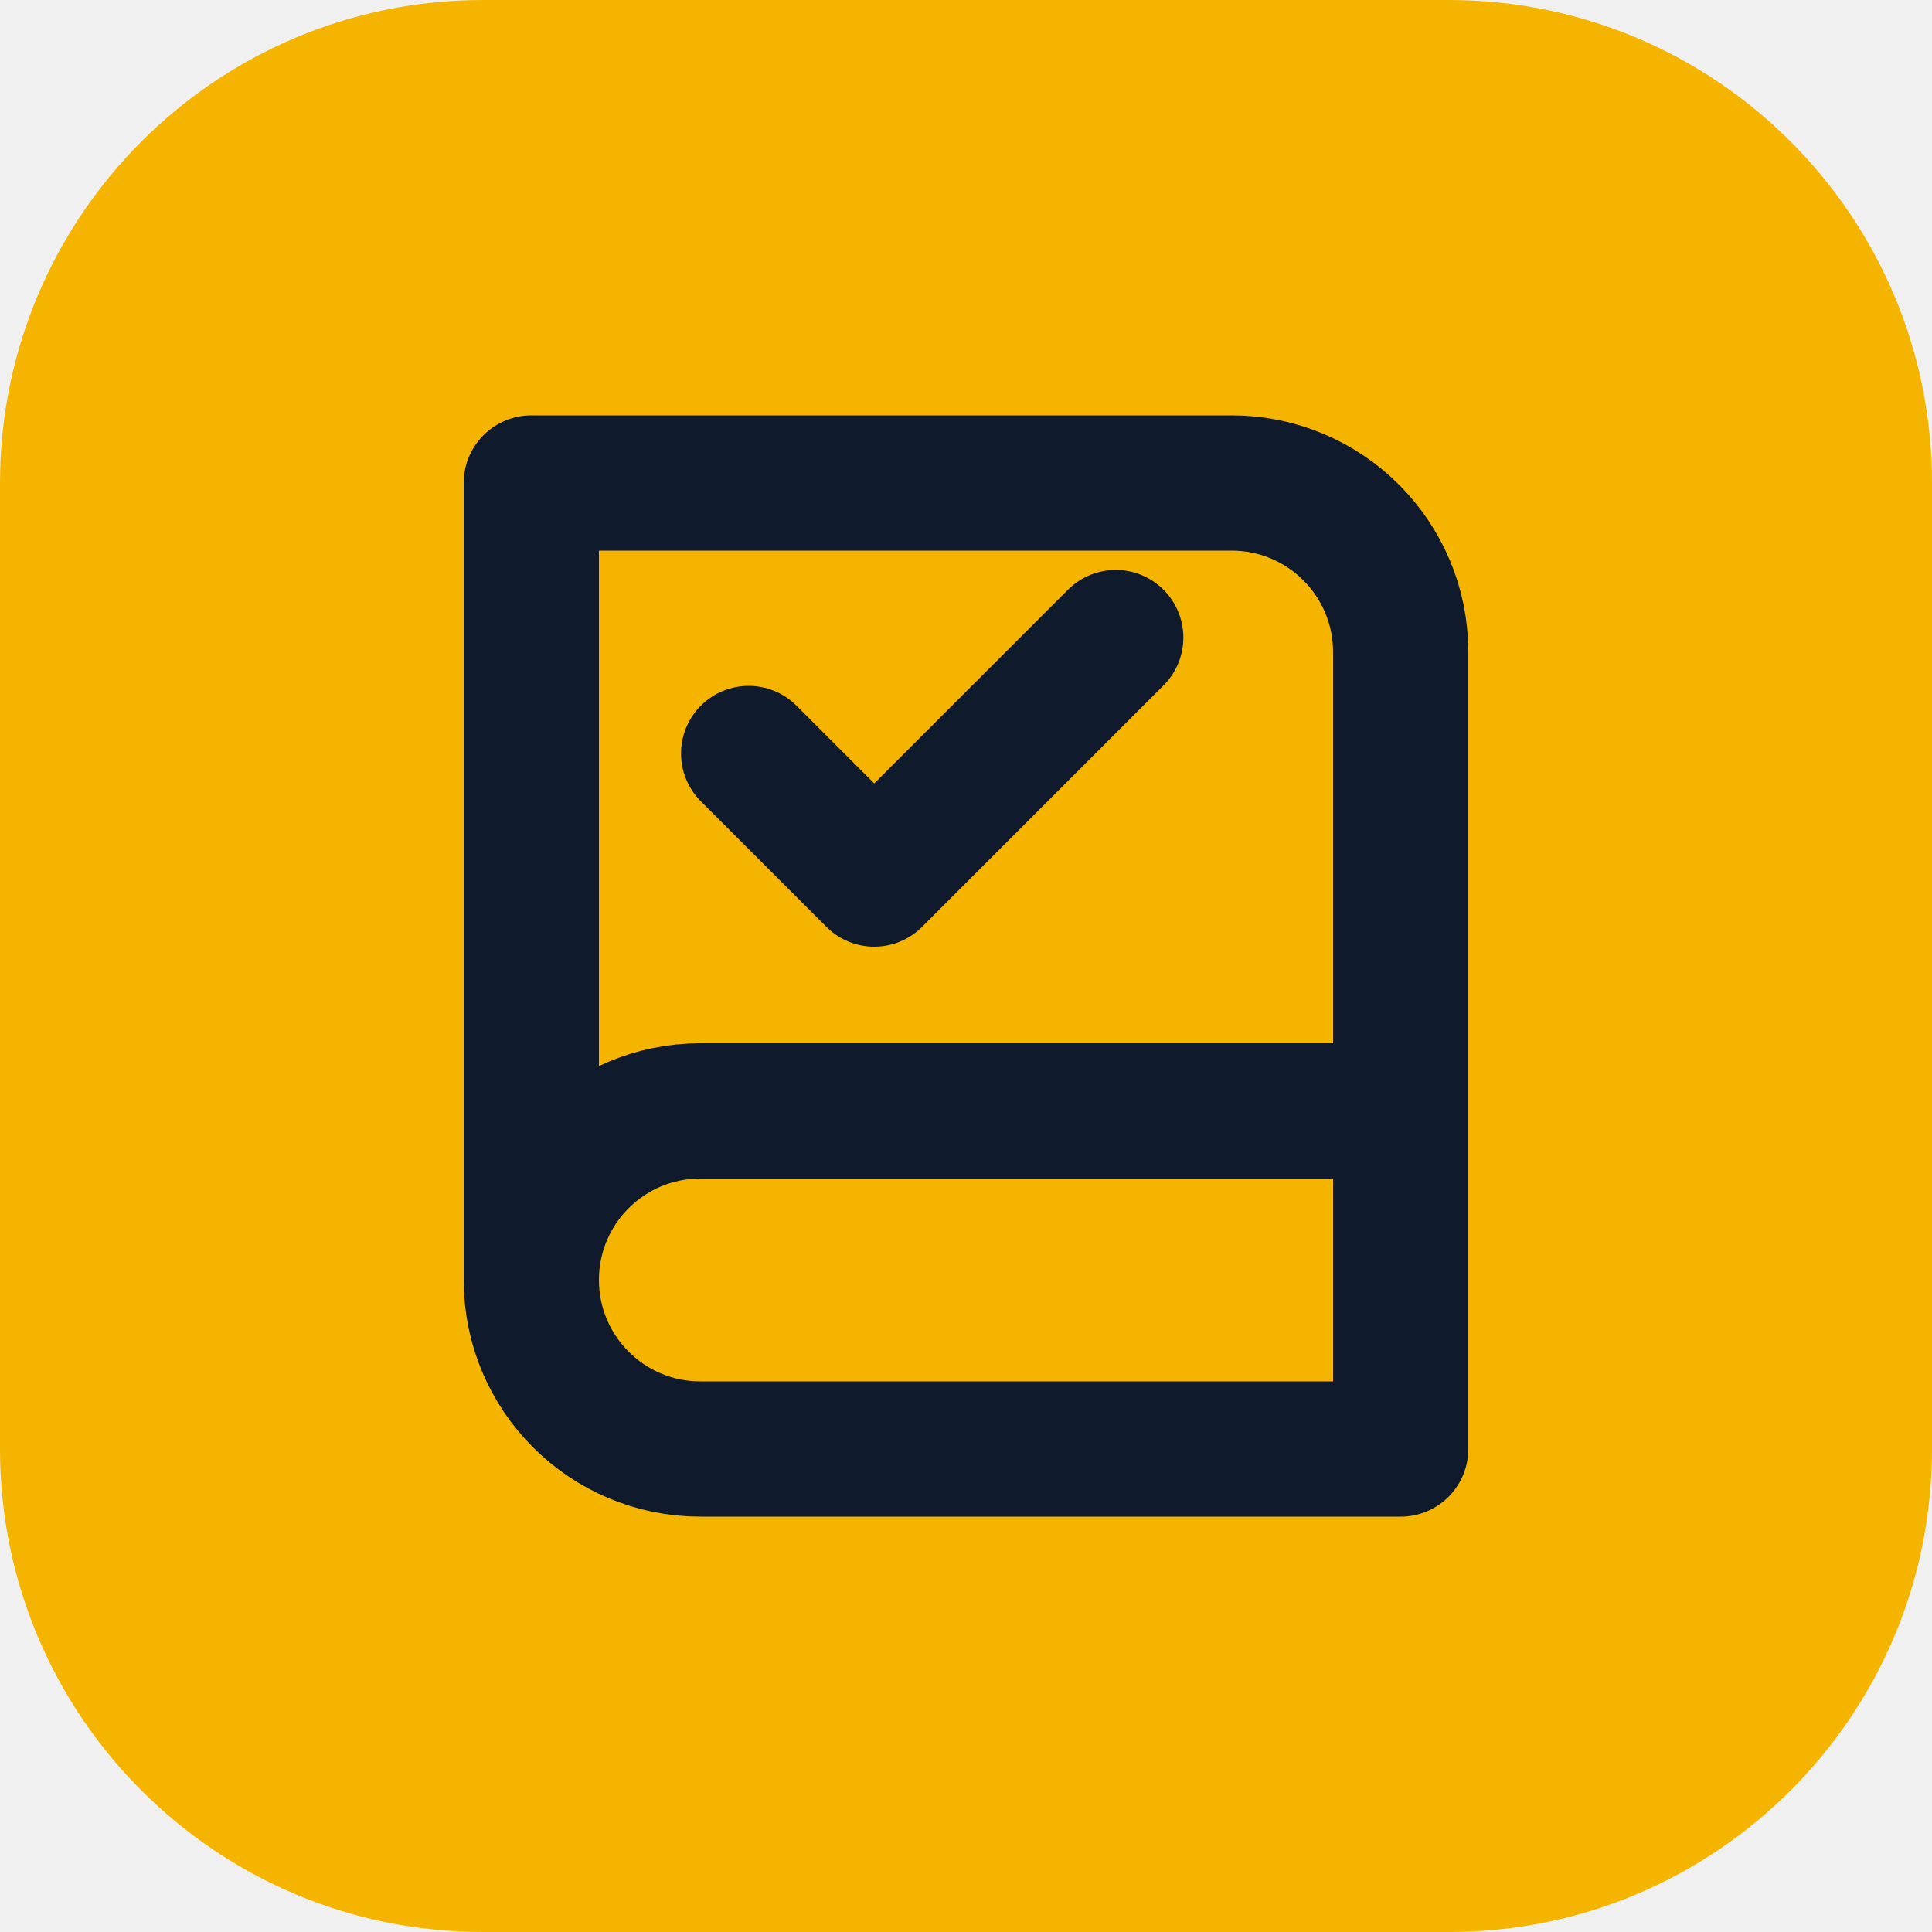
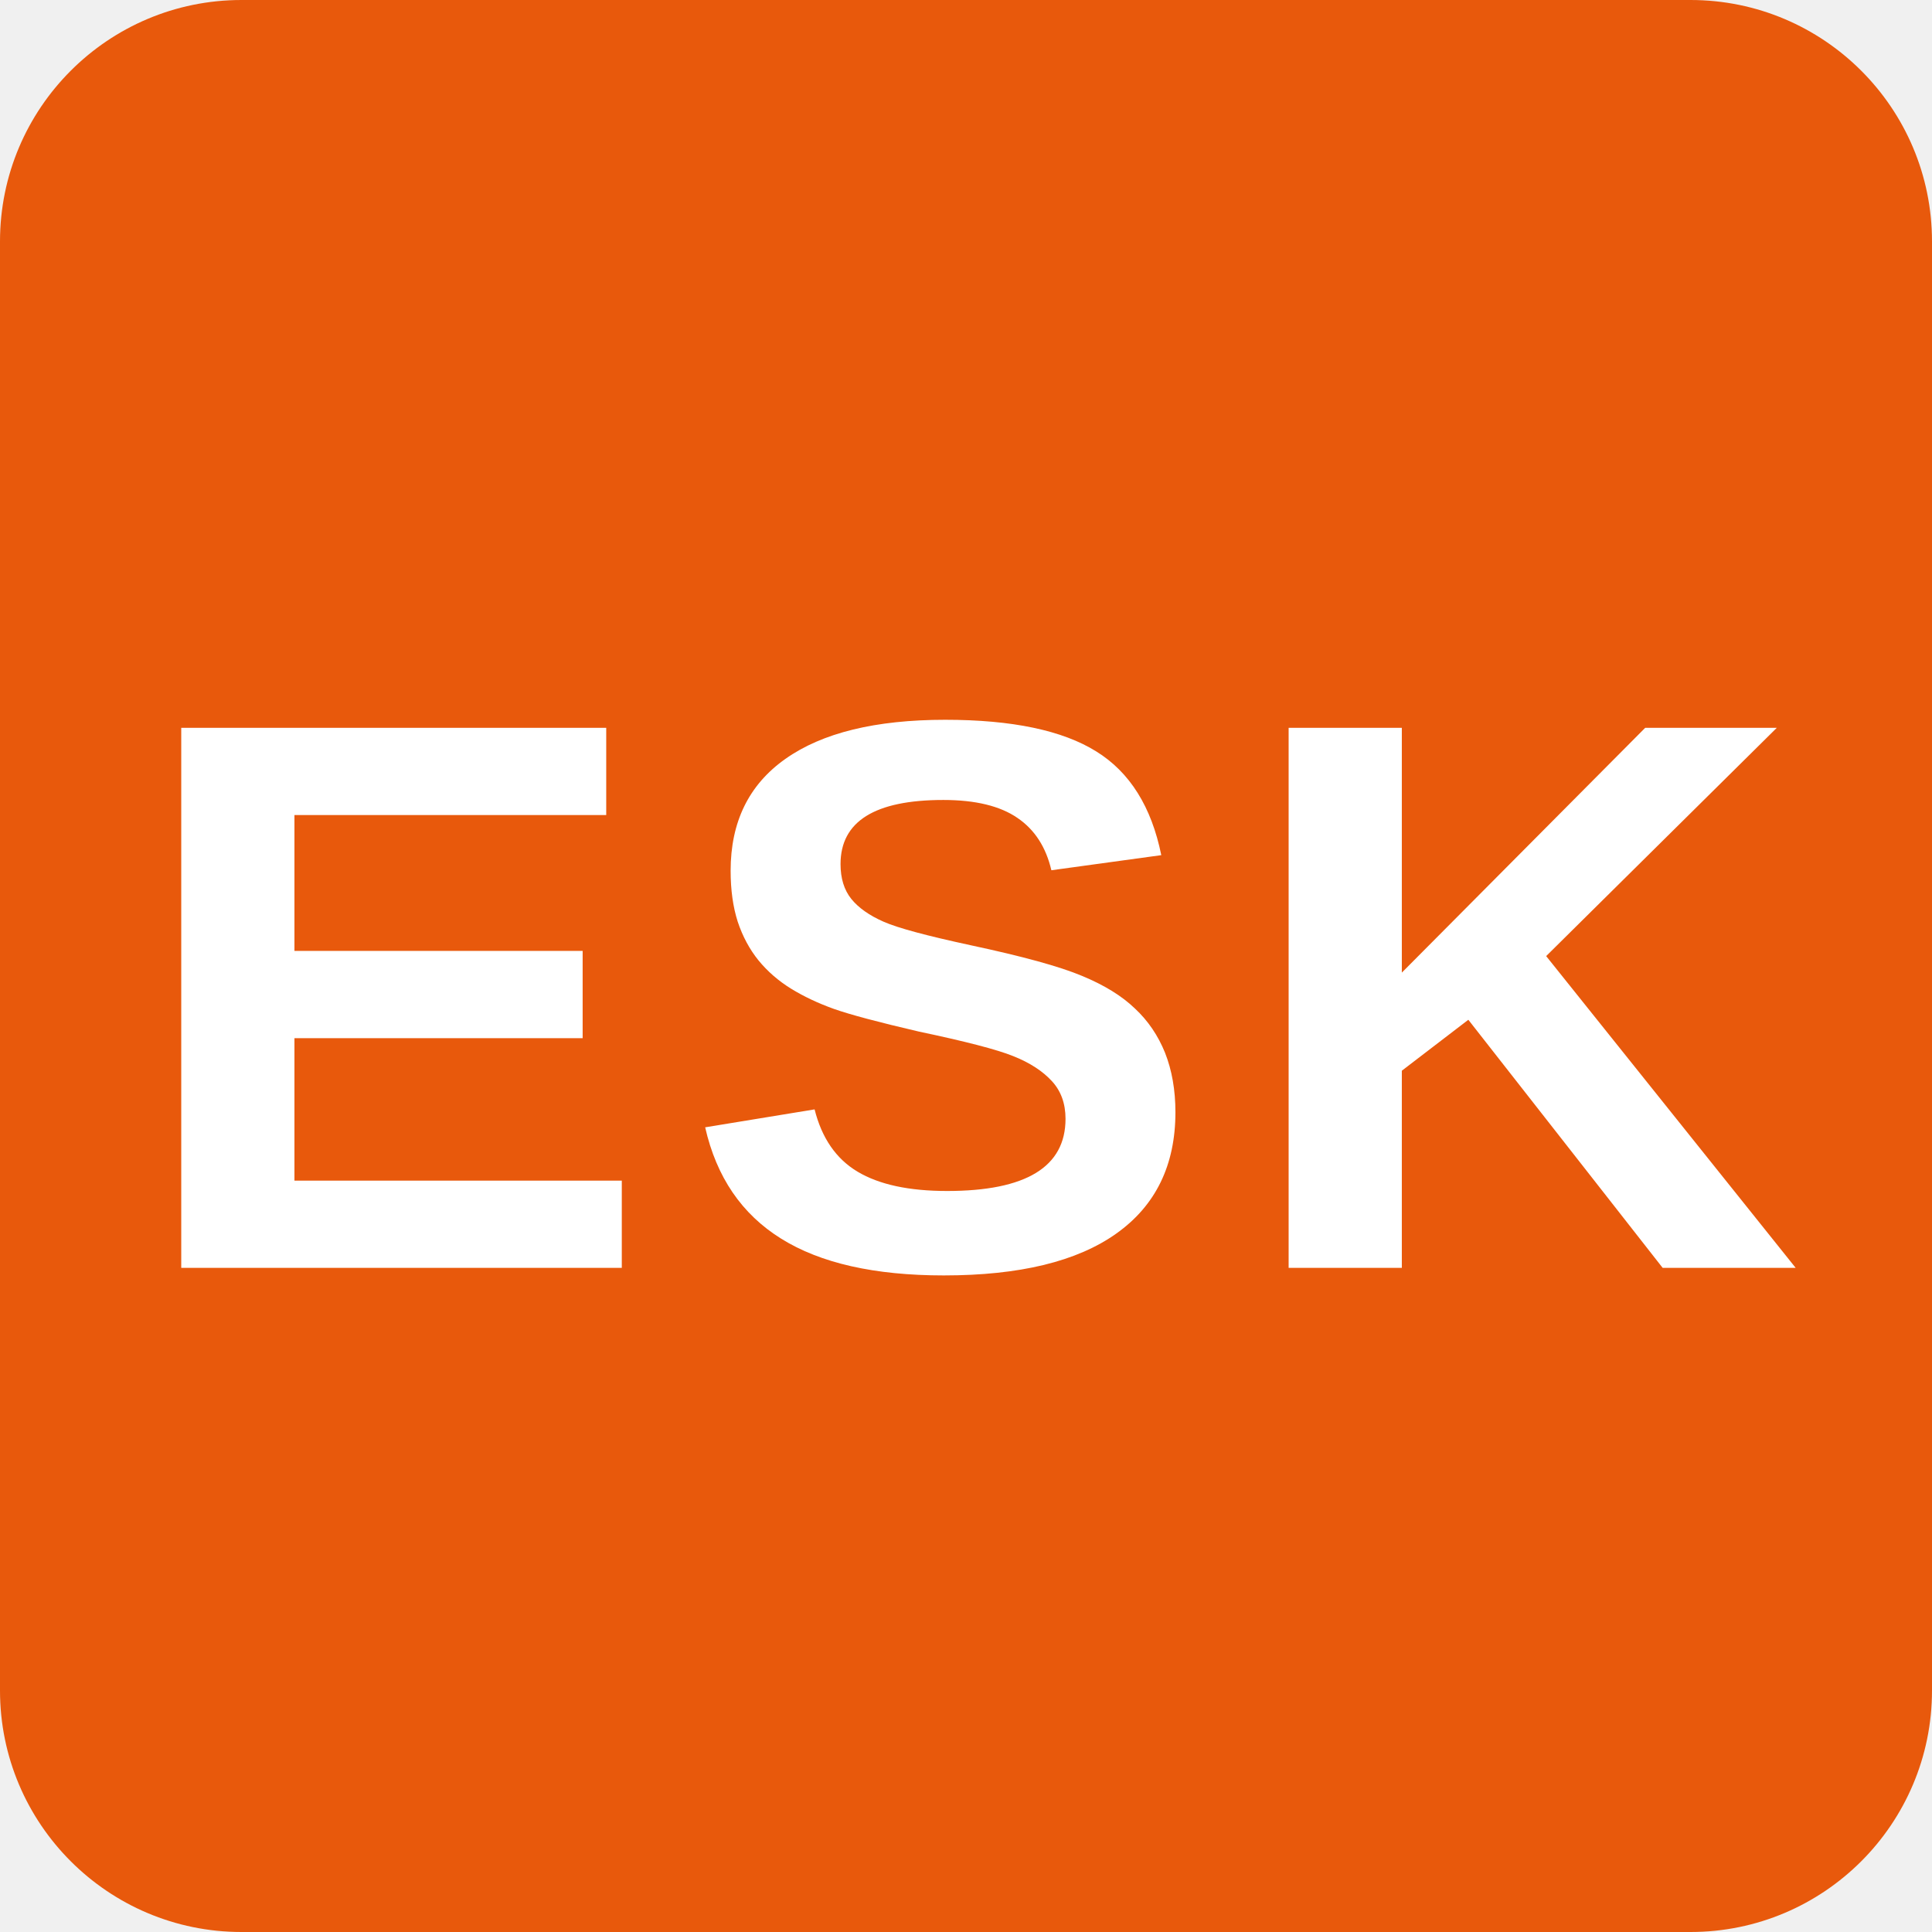
- <svg xmlns="http://www.w3.org/2000/svg" viewBox="0 0 40 40">
-   <rect width="40" height="40" rx="10" fill="#f5b400" />
-   <path d="M11 10h14.5a3.5 3.5 0 0 1 3.5 3.5V30H14.5A3.5 3.5 0 0 1 11 26.5z" fill="none" stroke="#0f1b2d" stroke-width="2.8" stroke-linejoin="round" />
-   <path d="M11 26.5A3.5 3.5 0 0 1 14.5 23H29" fill="none" stroke="#0f1b2d" stroke-width="2.8" />
-   <path d="M15.5 15.6l2.6 2.6 5-5" fill="none" stroke="#0f1b2d" stroke-width="2.8" stroke-linecap="round" stroke-linejoin="round" />
+ <svg xmlns="http://www.w3.org/2000/svg" viewBox="0 0 64 64">
+   <rect width="64" height="64" rx="8" fill="#e8590c" />
+   <text x="32" y="42" font-family="Arial Narrow,Arial,sans-serif" font-weight="700" font-size="26" text-anchor="middle" fill="#fff" letter-spacing="1">ESK</text>
</svg>
